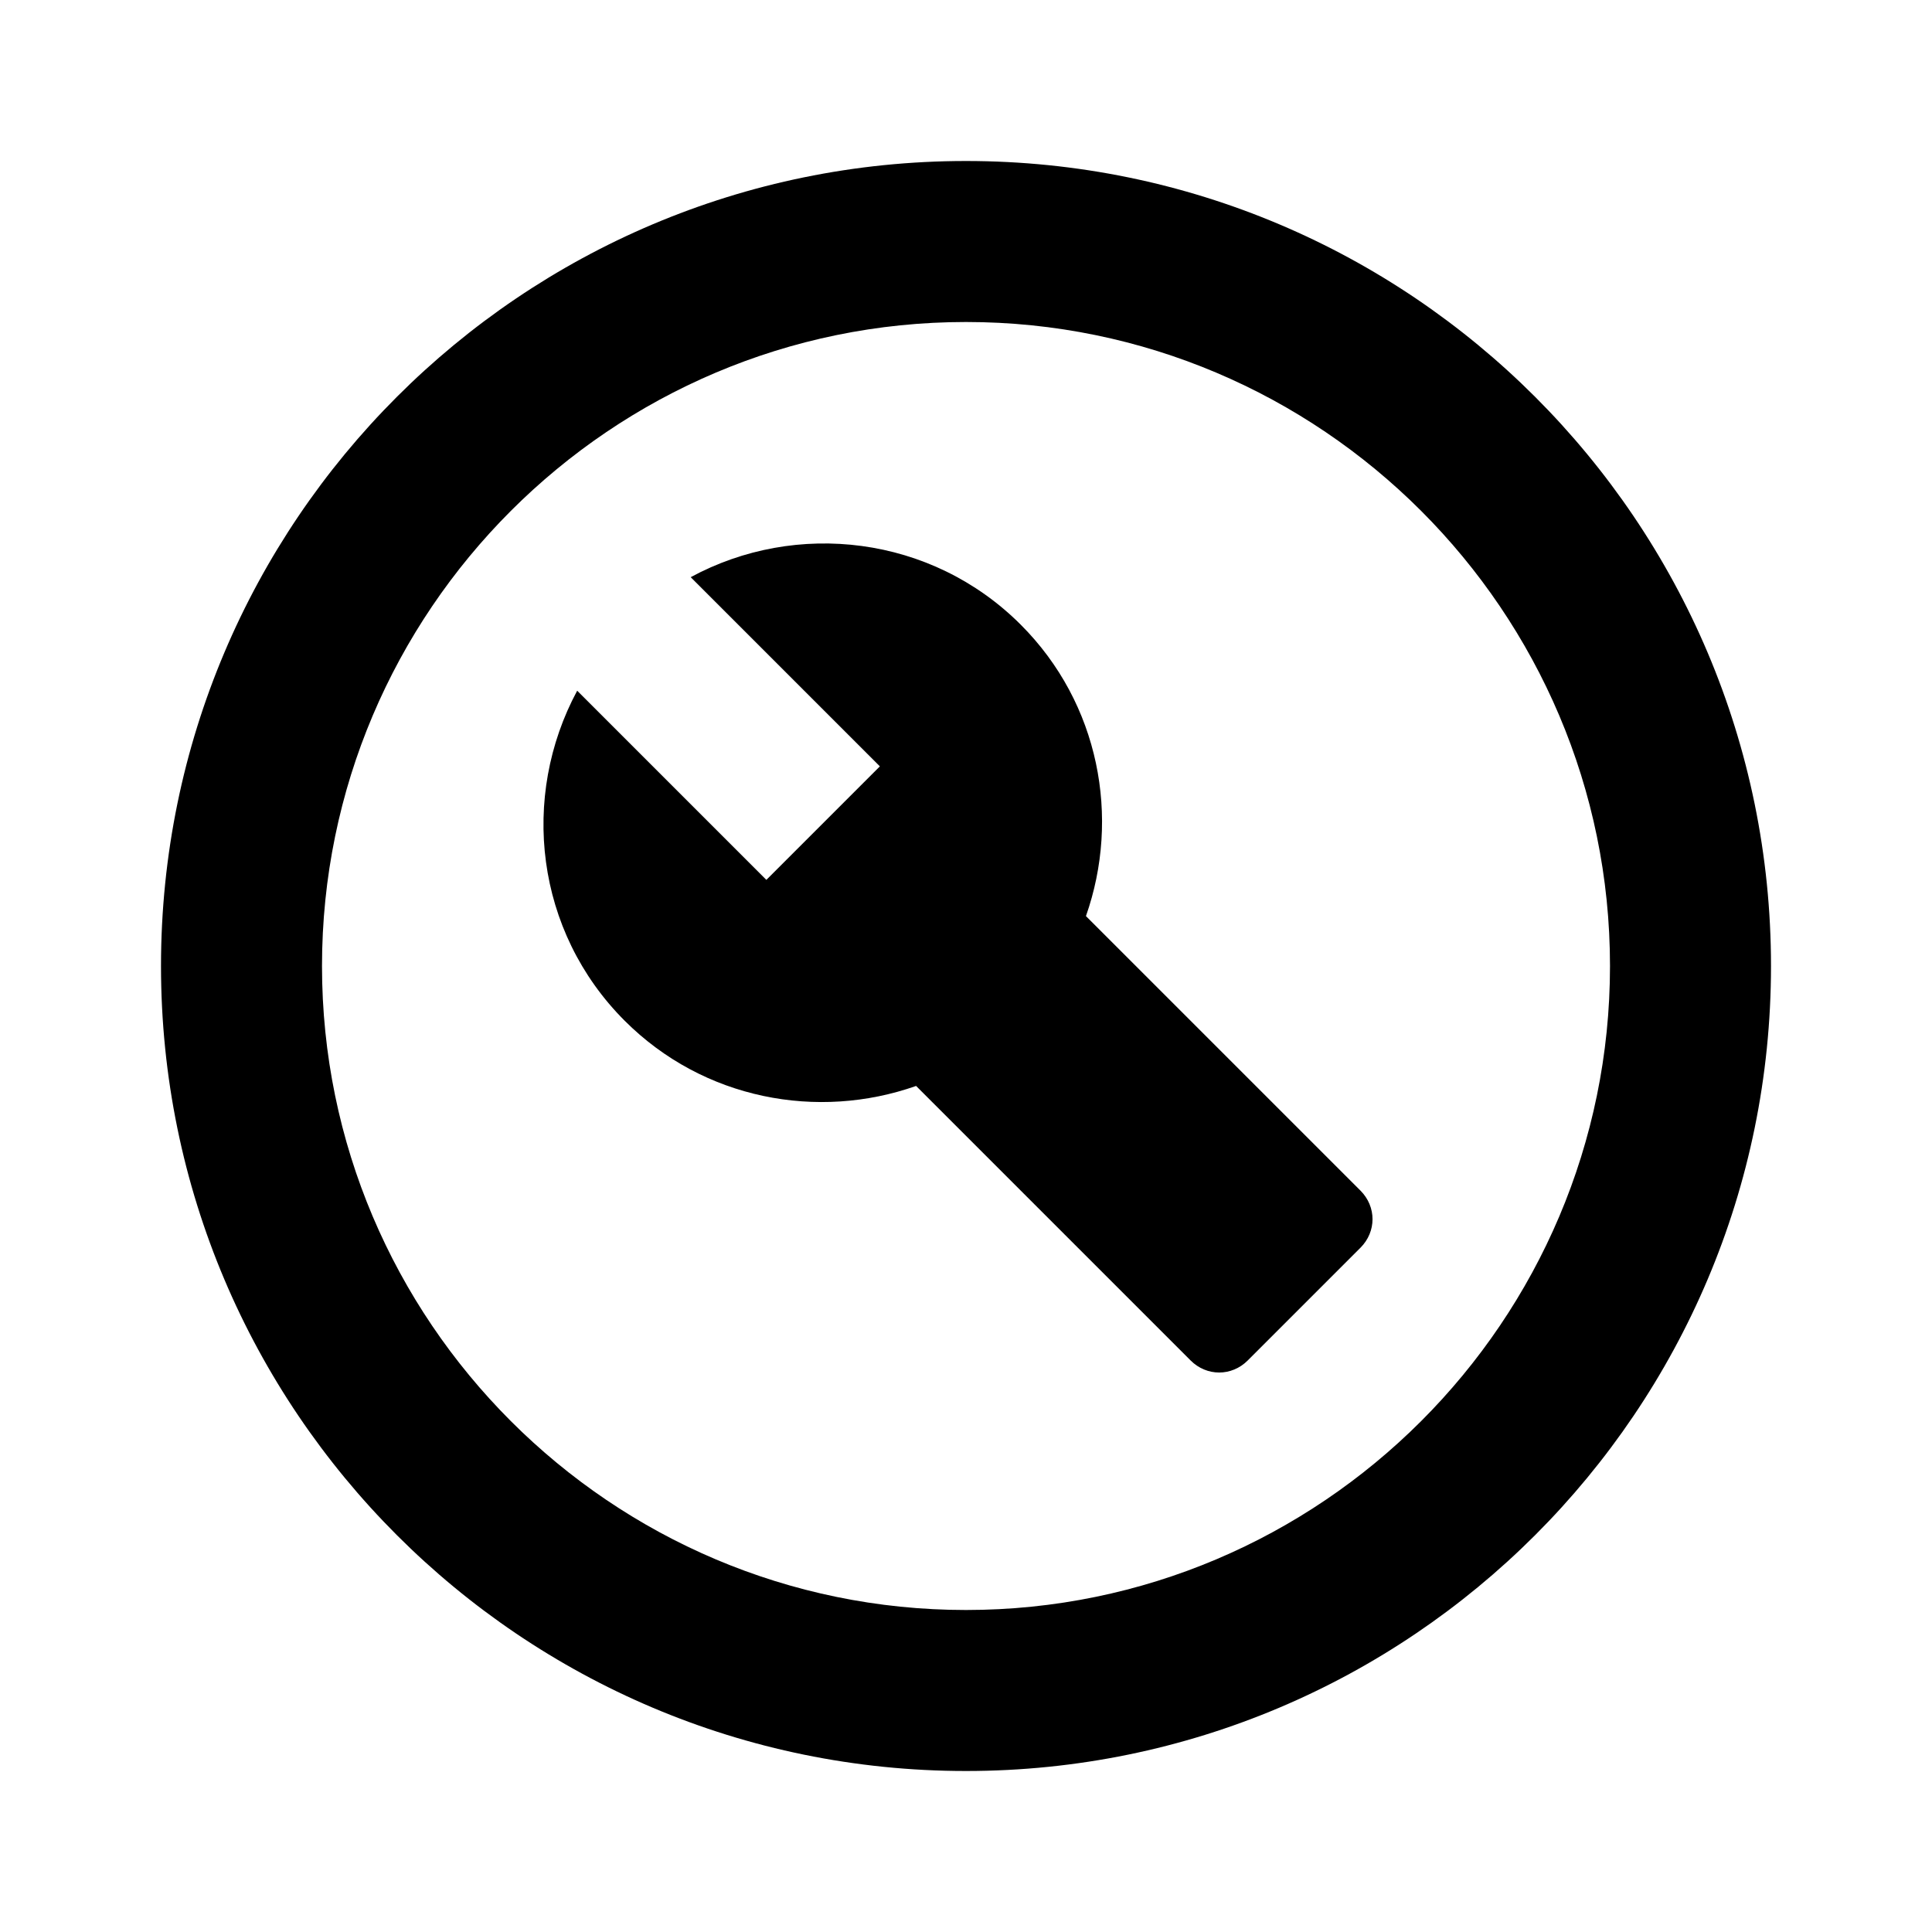
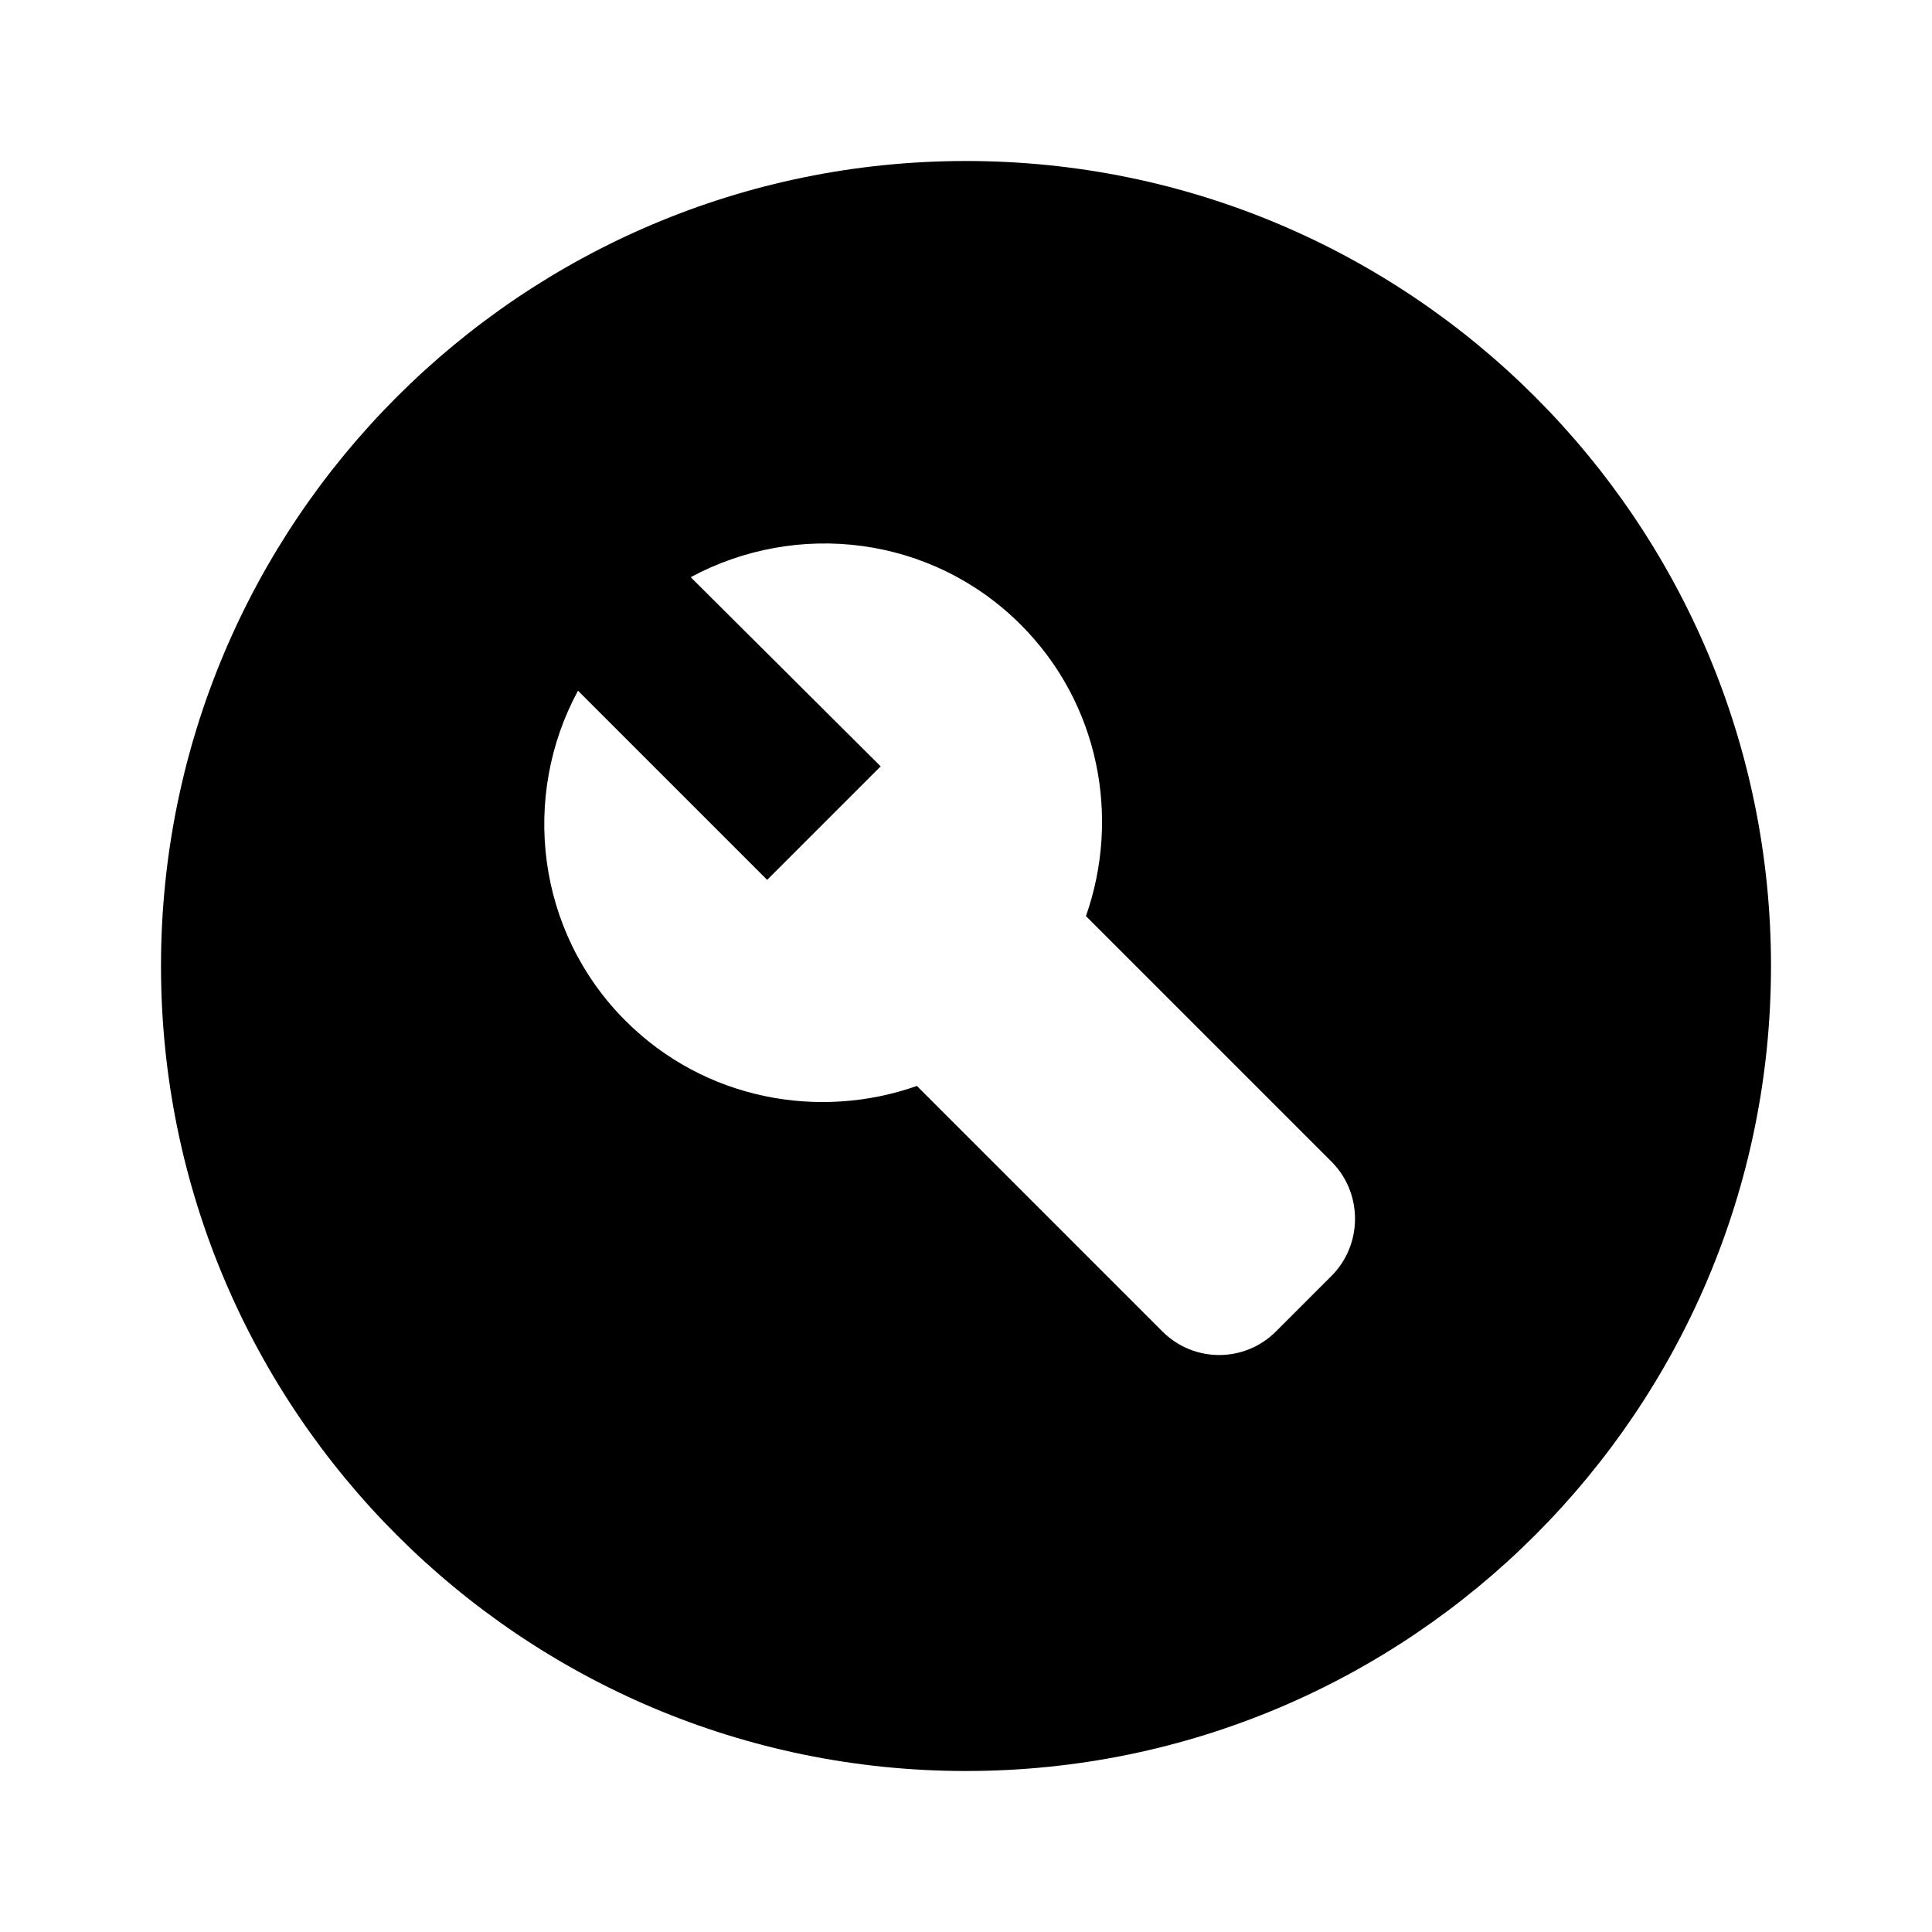
<svg xmlns="http://www.w3.org/2000/svg" width="24" height="24" viewBox="0 0 24 24" fill="currentColor">
-   <path fill-rule="evenodd" clip-rule="evenodd" d="M12 2C6.48 2 2 6.48 2 12C2 17.52 6.48 22 12 22C17.52 22 22 17.52 22 12C22 6.48 17.52 2 12 2ZM12 20C7.59 20 4 16.41 4 12C4 7.59 7.59 4 12 4C16.41 4 20 7.59 20 12C20 16.41 16.41 20 12 20Z" />
-   <path fill-rule="evenodd" clip-rule="evenodd" d="M13.49 11.38C13.92 10.16 13.66 8.74 12.68 7.76C11.57 6.65 9.89 6.46 8.58 7.17L10.93 9.52L9.52 10.93L7.17 8.58C6.46 9.9 6.65 11.57 7.76 12.68C8.74 13.66 10.16 13.92 11.38 13.49L14.79 16.9C14.99 17.1 15.3 17.1 15.5 16.9L16.9 15.5C17.1 15.3 17.1 14.99 16.9 14.79L13.49 11.38Z" />
+   <path fill-rule="evenodd" clip-rule="evenodd" d="M12 2C6.48 2 2 6.48 2 12C2 17.52 6.48 22 12 22C17.52 22 22 17.52 22 12C22 6.48 17.52 2 12 2ZM16.54 15.85L15.85 16.54C15.46 16.93 14.83 16.93 14.44 16.54L11.39 13.49C10.17 13.92 8.75 13.66 7.77 12.68C6.66 11.57 6.47 9.89 7.18 8.58L9.53 10.93L10.94 9.52L8.58 7.17C9.9 6.46 11.57 6.65 12.68 7.76C13.66 8.74 13.92 10.16 13.49 11.38L16.54 14.43C16.93 14.82 16.93 15.46 16.54 15.85Z" />
</svg>
